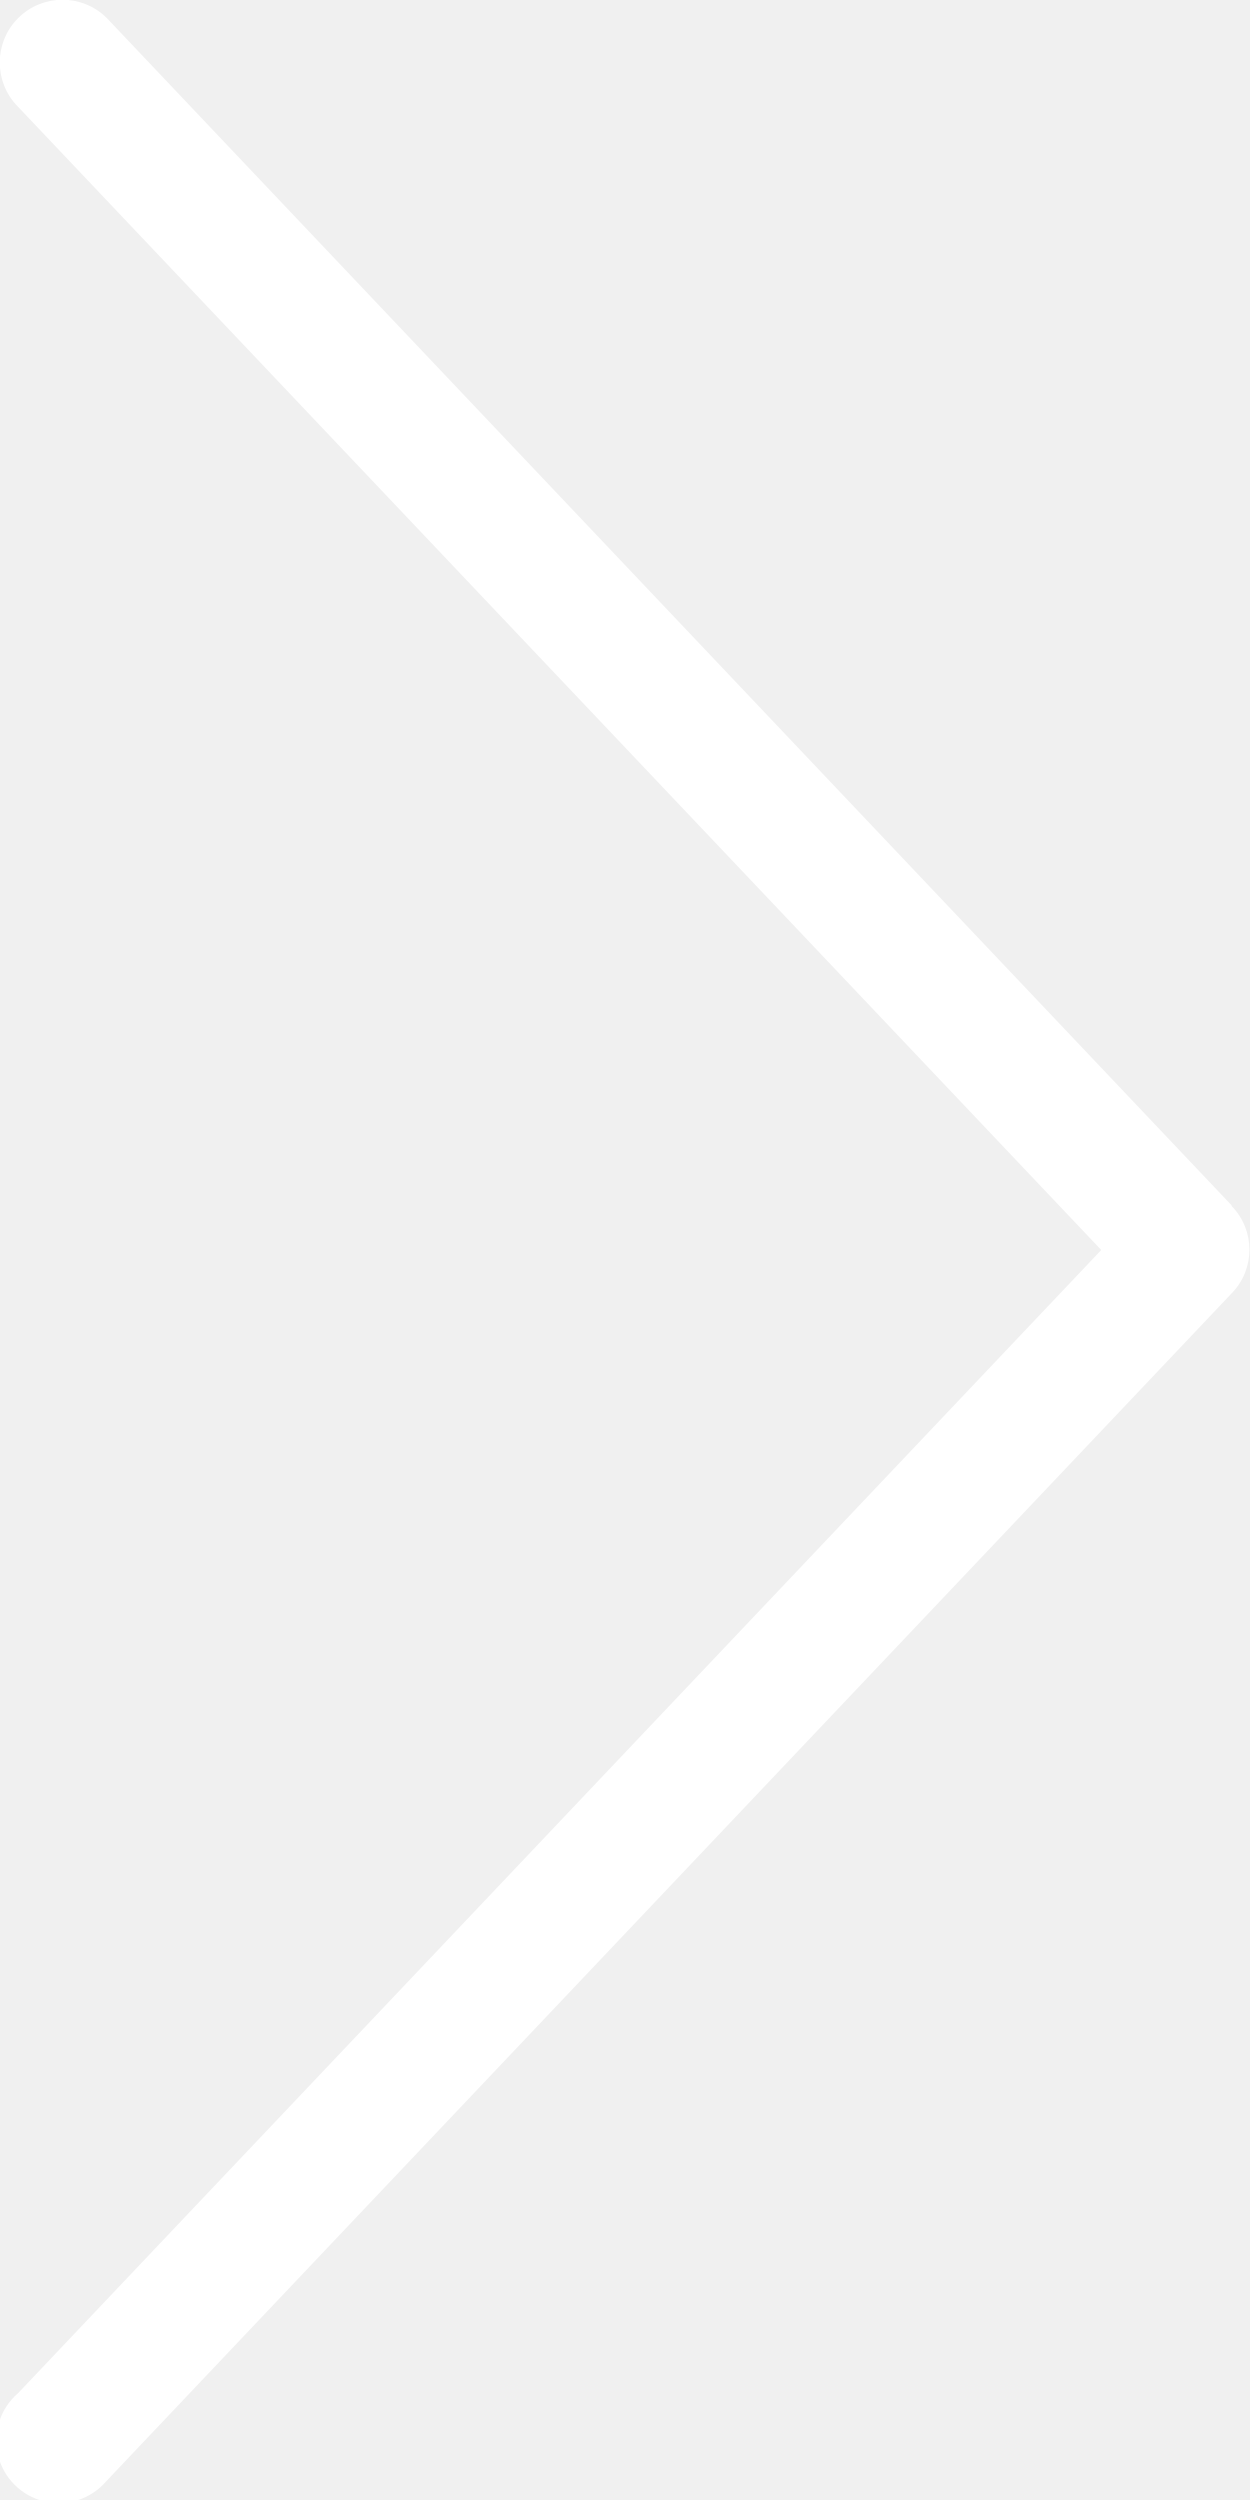
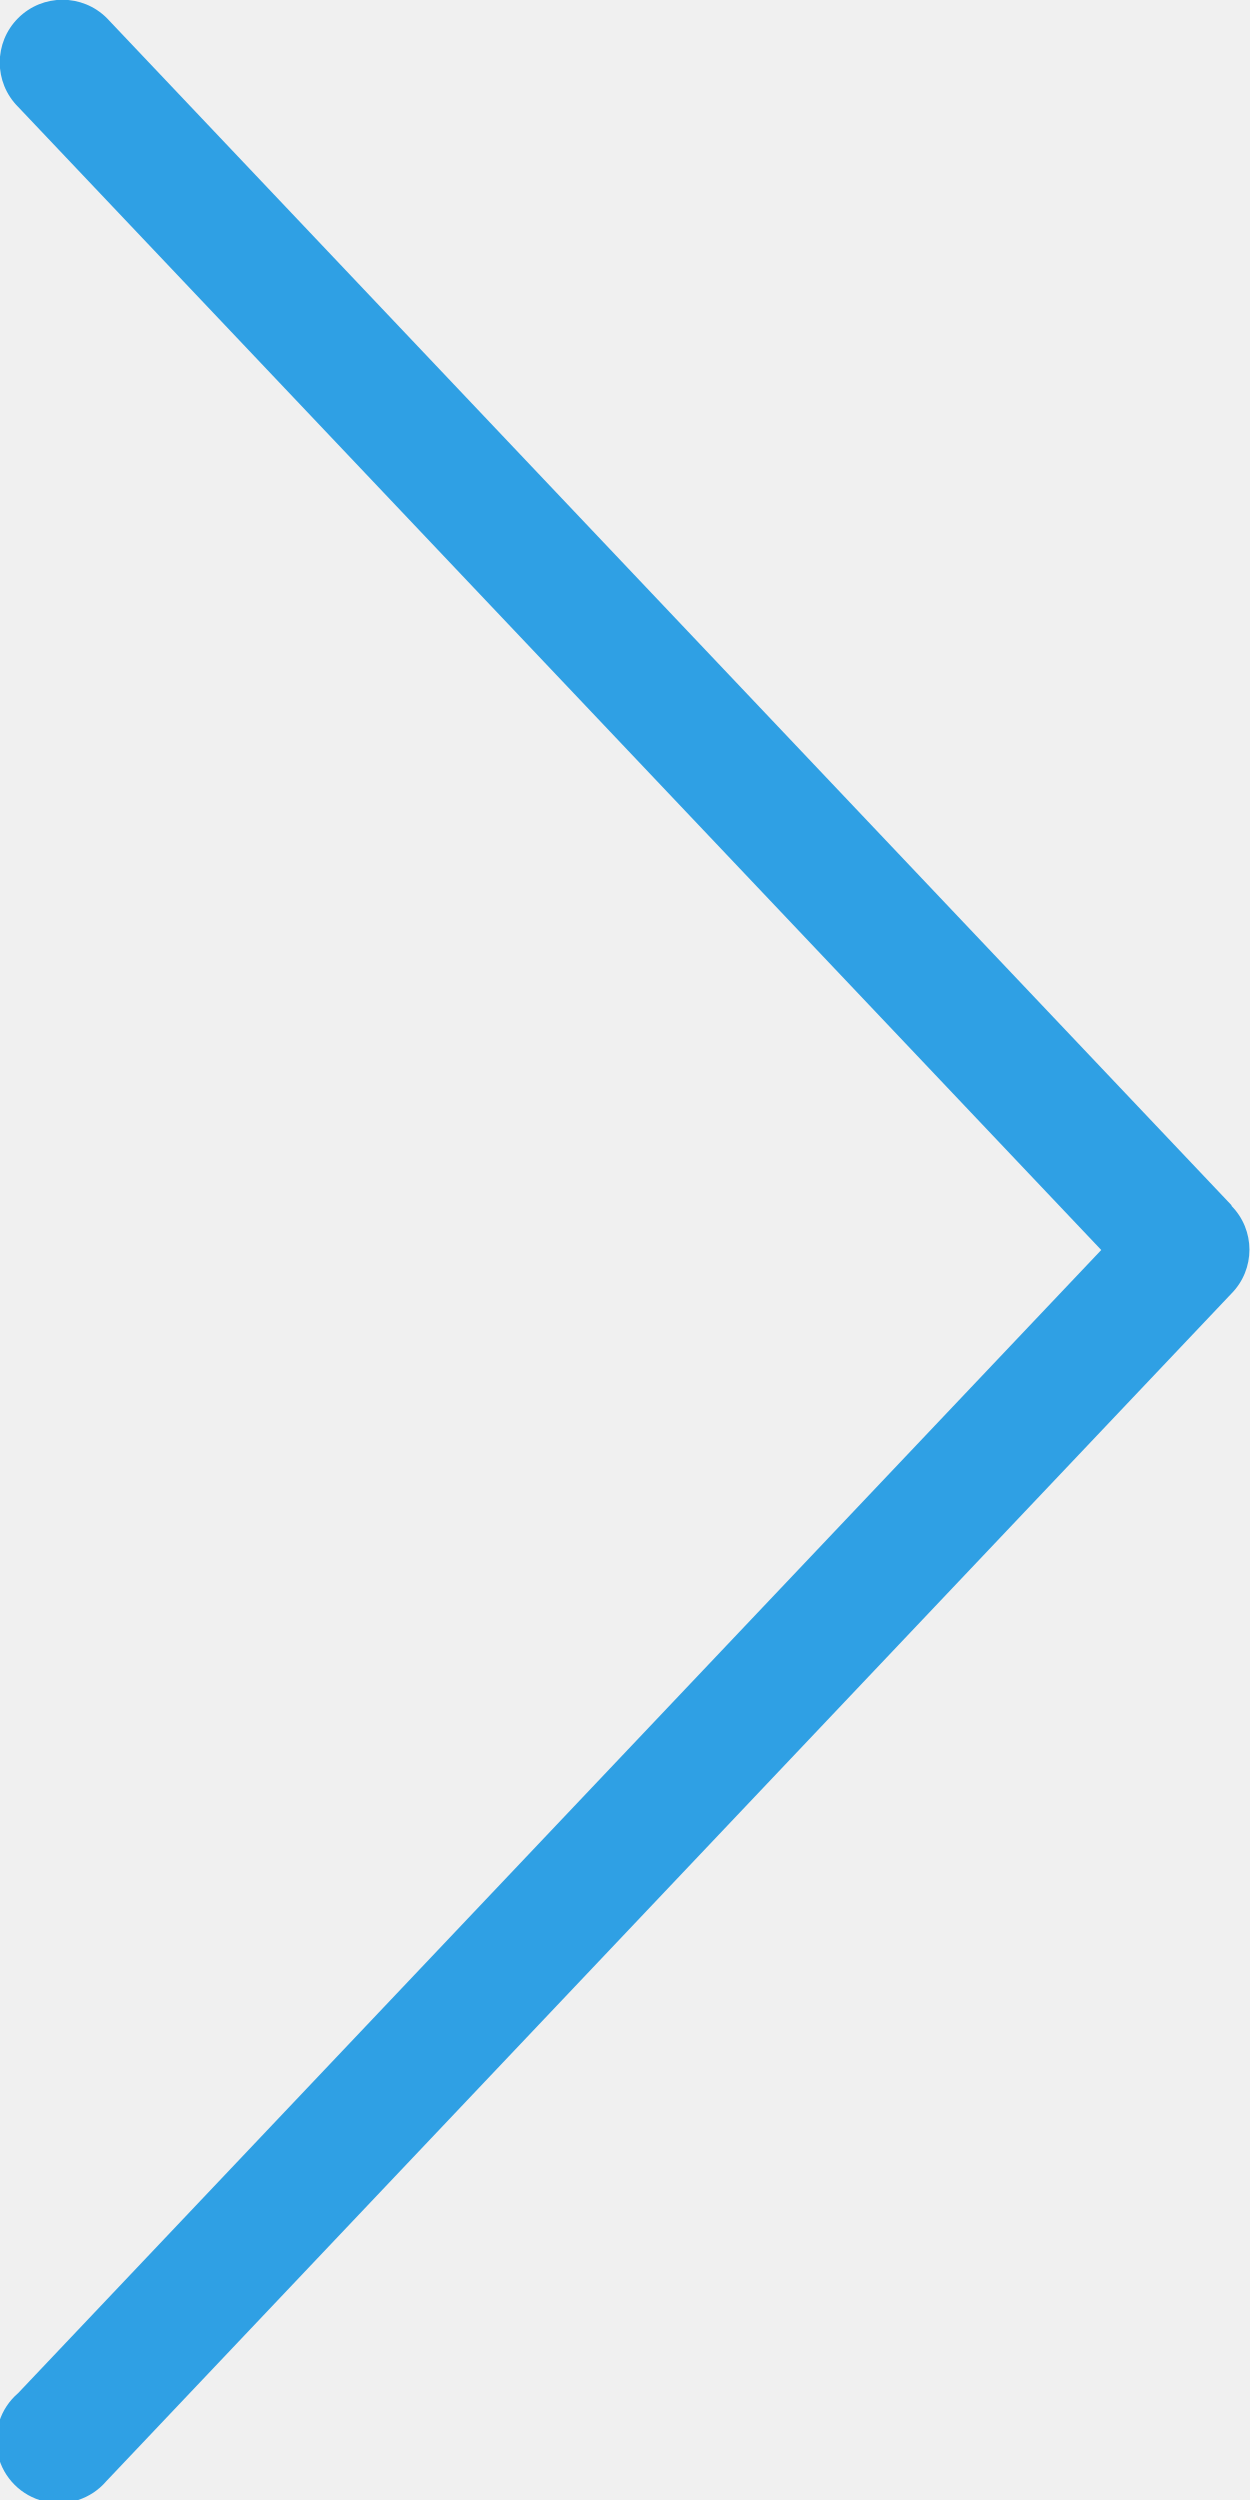
<svg xmlns="http://www.w3.org/2000/svg" viewBox="0 0 20 40">
  <defs>
-     <style>.right-arrow-1{fill:#fff;}</style>
+     <style>.right-arrow-1{fill:#2fa0e4;}</style>
  </defs>
  <path class="right-arrow-1" d="M19.71,19.29l-18-19A1,1,0,1,0,.29,1.71L17.62,20,.29,38.29a1,1,0,1,0,1.41,1.41l18-19a1,1,0,0,0,0-1.41Z" />
</svg>
